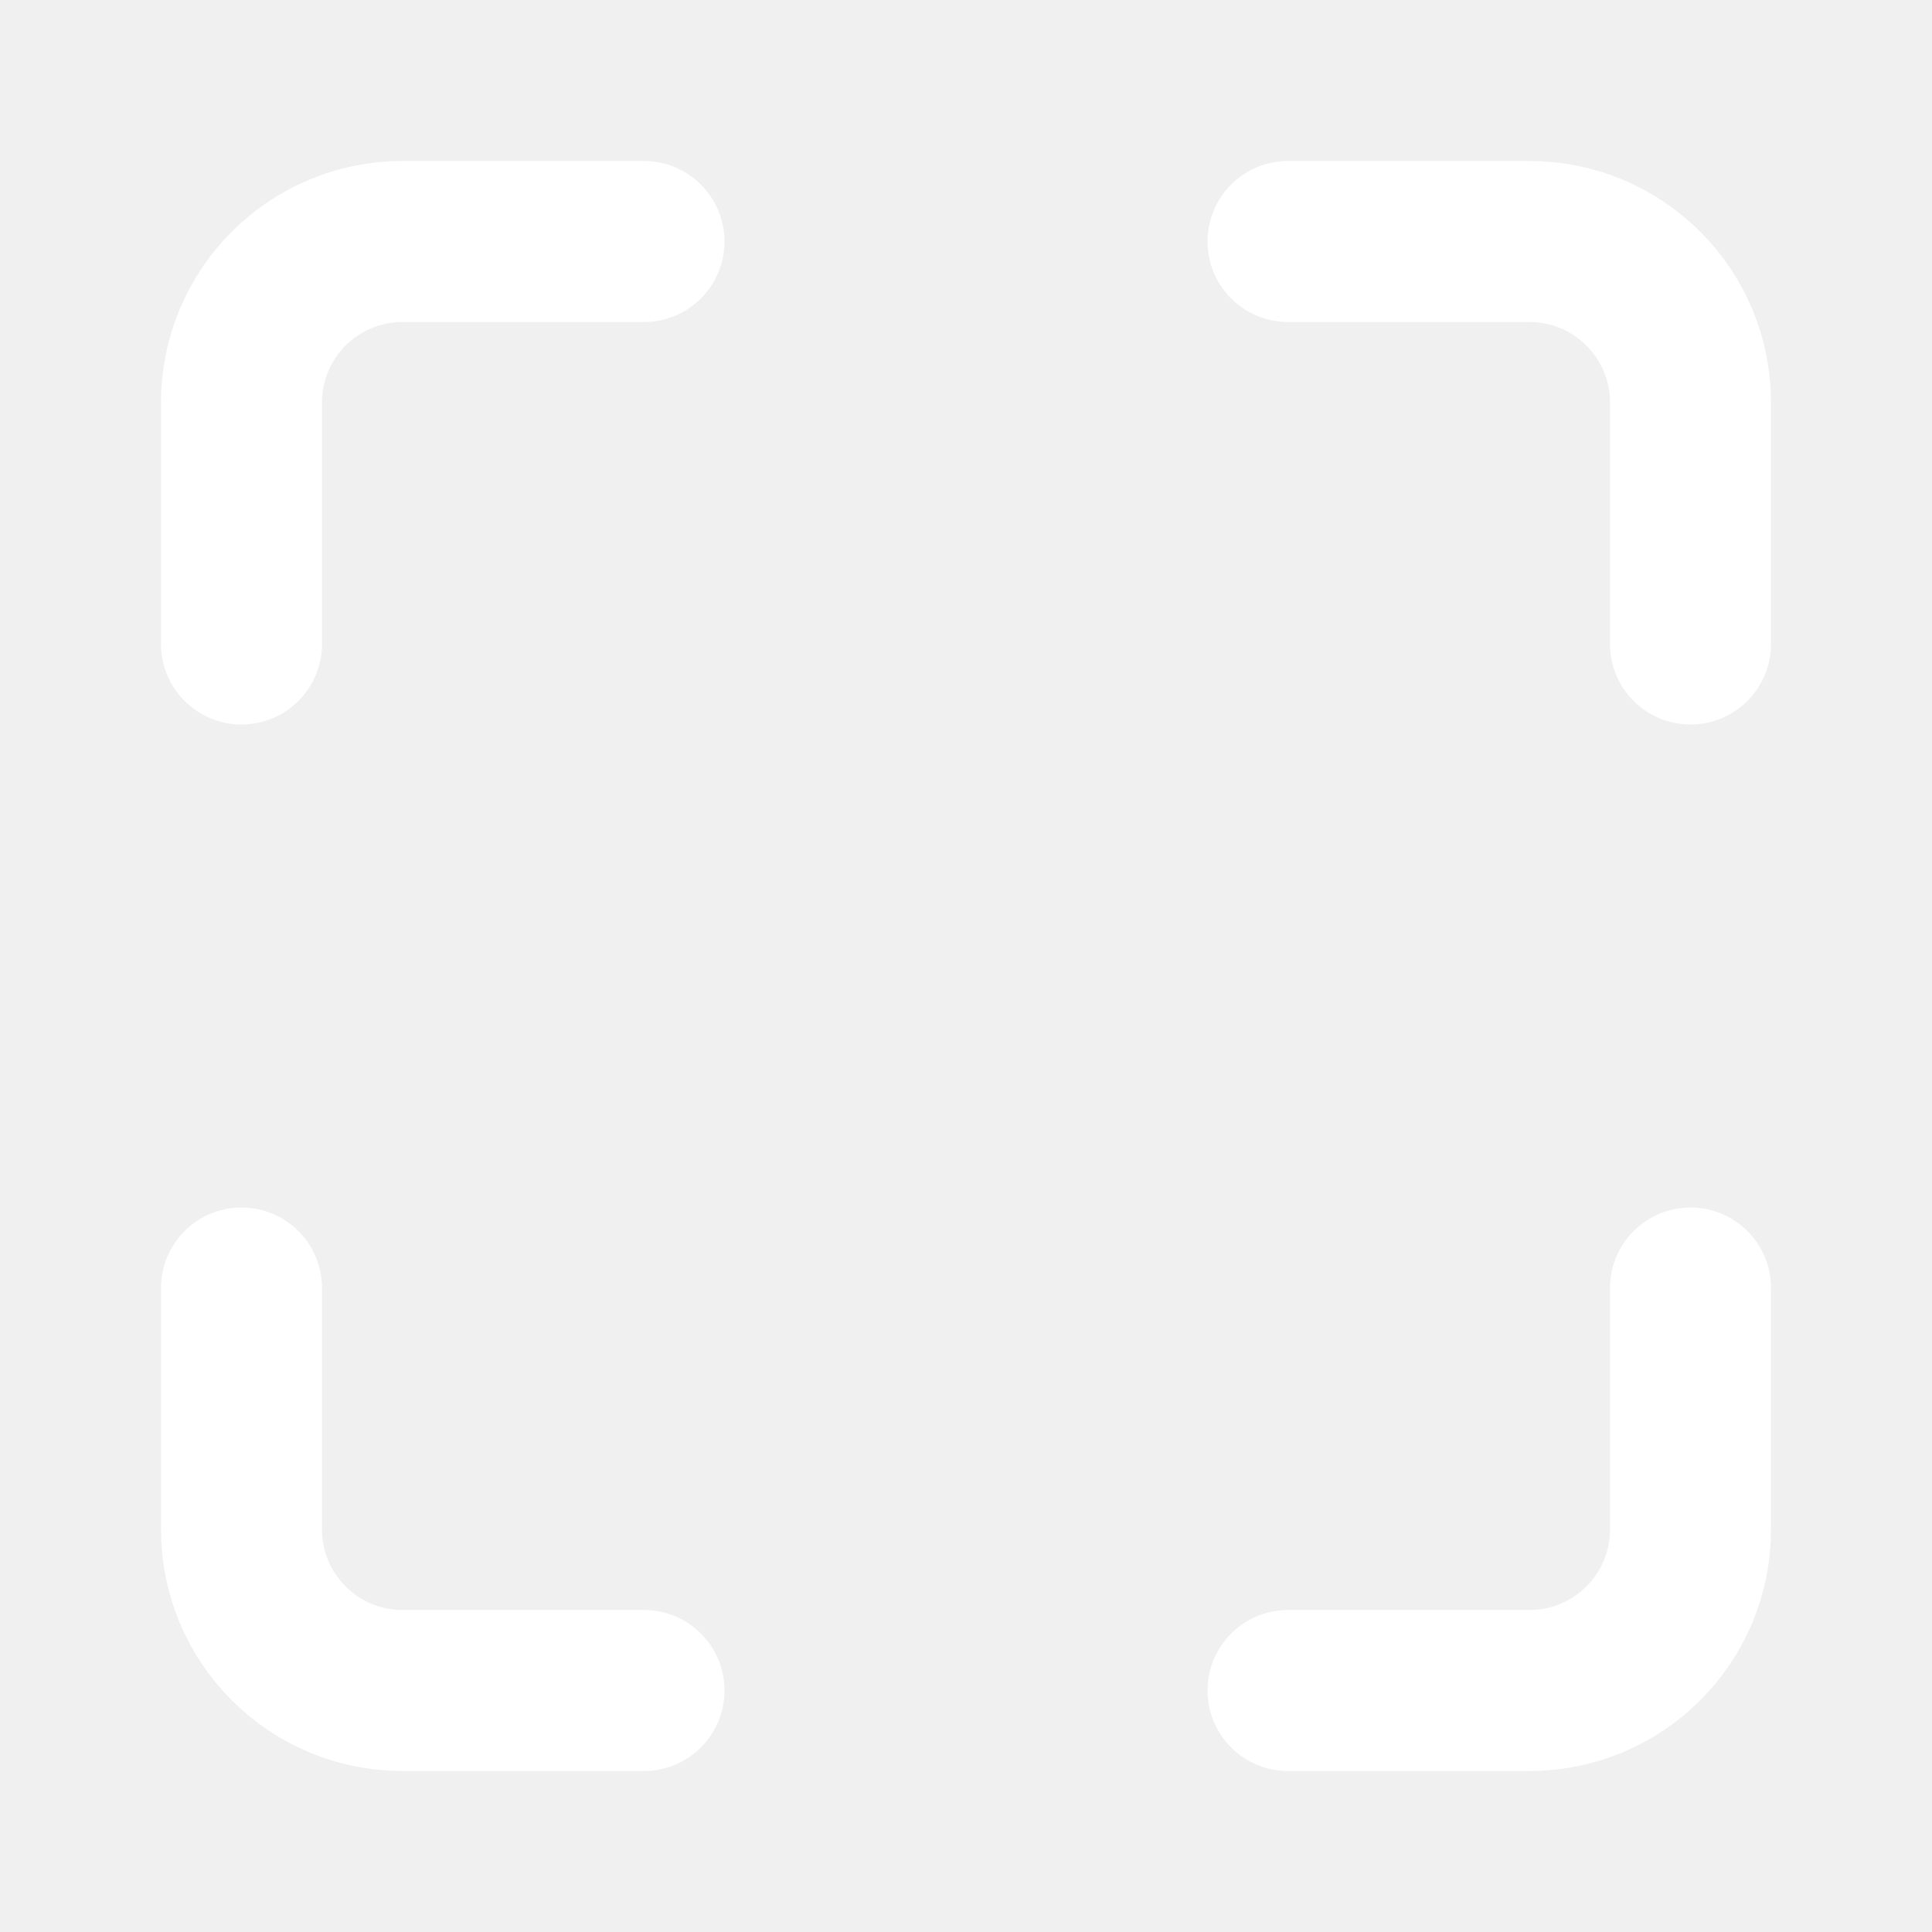
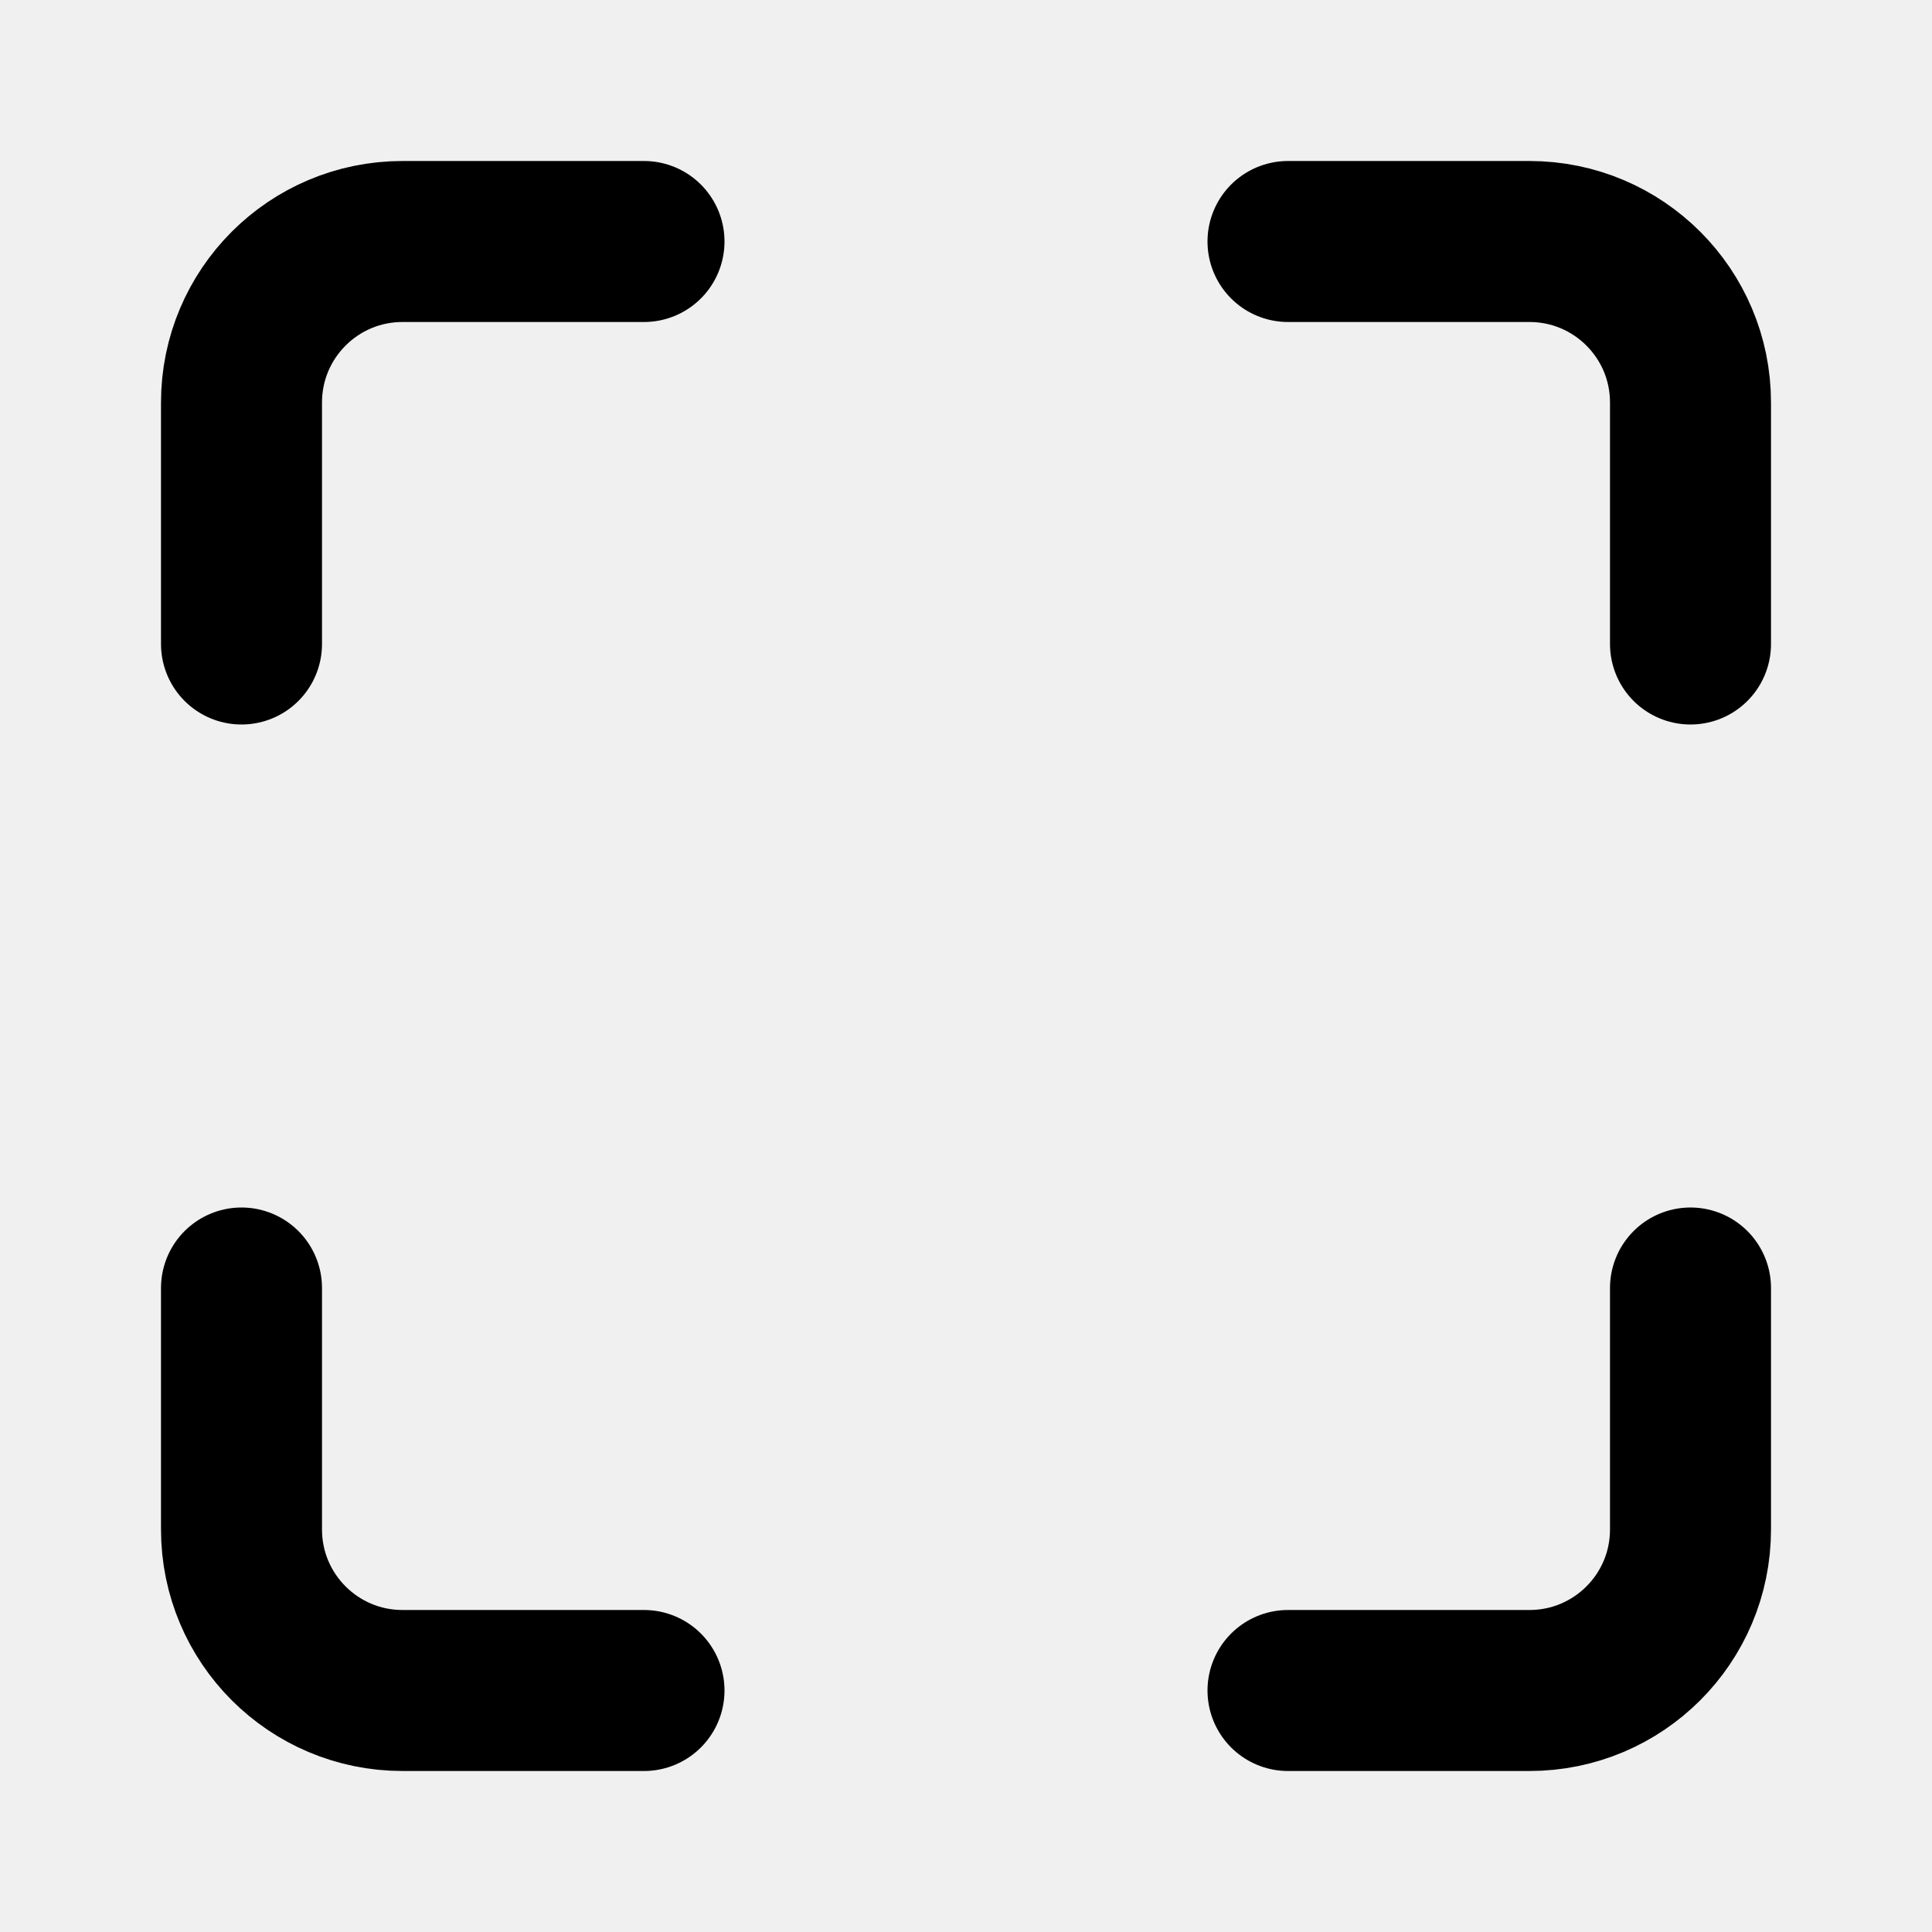
- <svg xmlns="http://www.w3.org/2000/svg" width="24" height="24" viewBox="0 0 24 24" fill="none" stroke="#fff" stroke-width="2" stroke-linecap="round" stroke-linejoin="round" class="feather feather-maximize">
+ <svg xmlns="http://www.w3.org/2000/svg" width="24" height="24" viewBox="0 0 24 24" fill="none" stroke="#000" stroke-width="2" stroke-linecap="round" stroke-linejoin="round" class="feather feather-maximize">
  <path d="M8 3H5a2 2 0 0 0-2 2v3m18 0V5a2 2 0 0 0-2-2h-3m0 18h3a2 2 0 0 0 2-2v-3M3 16v3a2 2 0 0 0 2 2h3" />
</svg>
